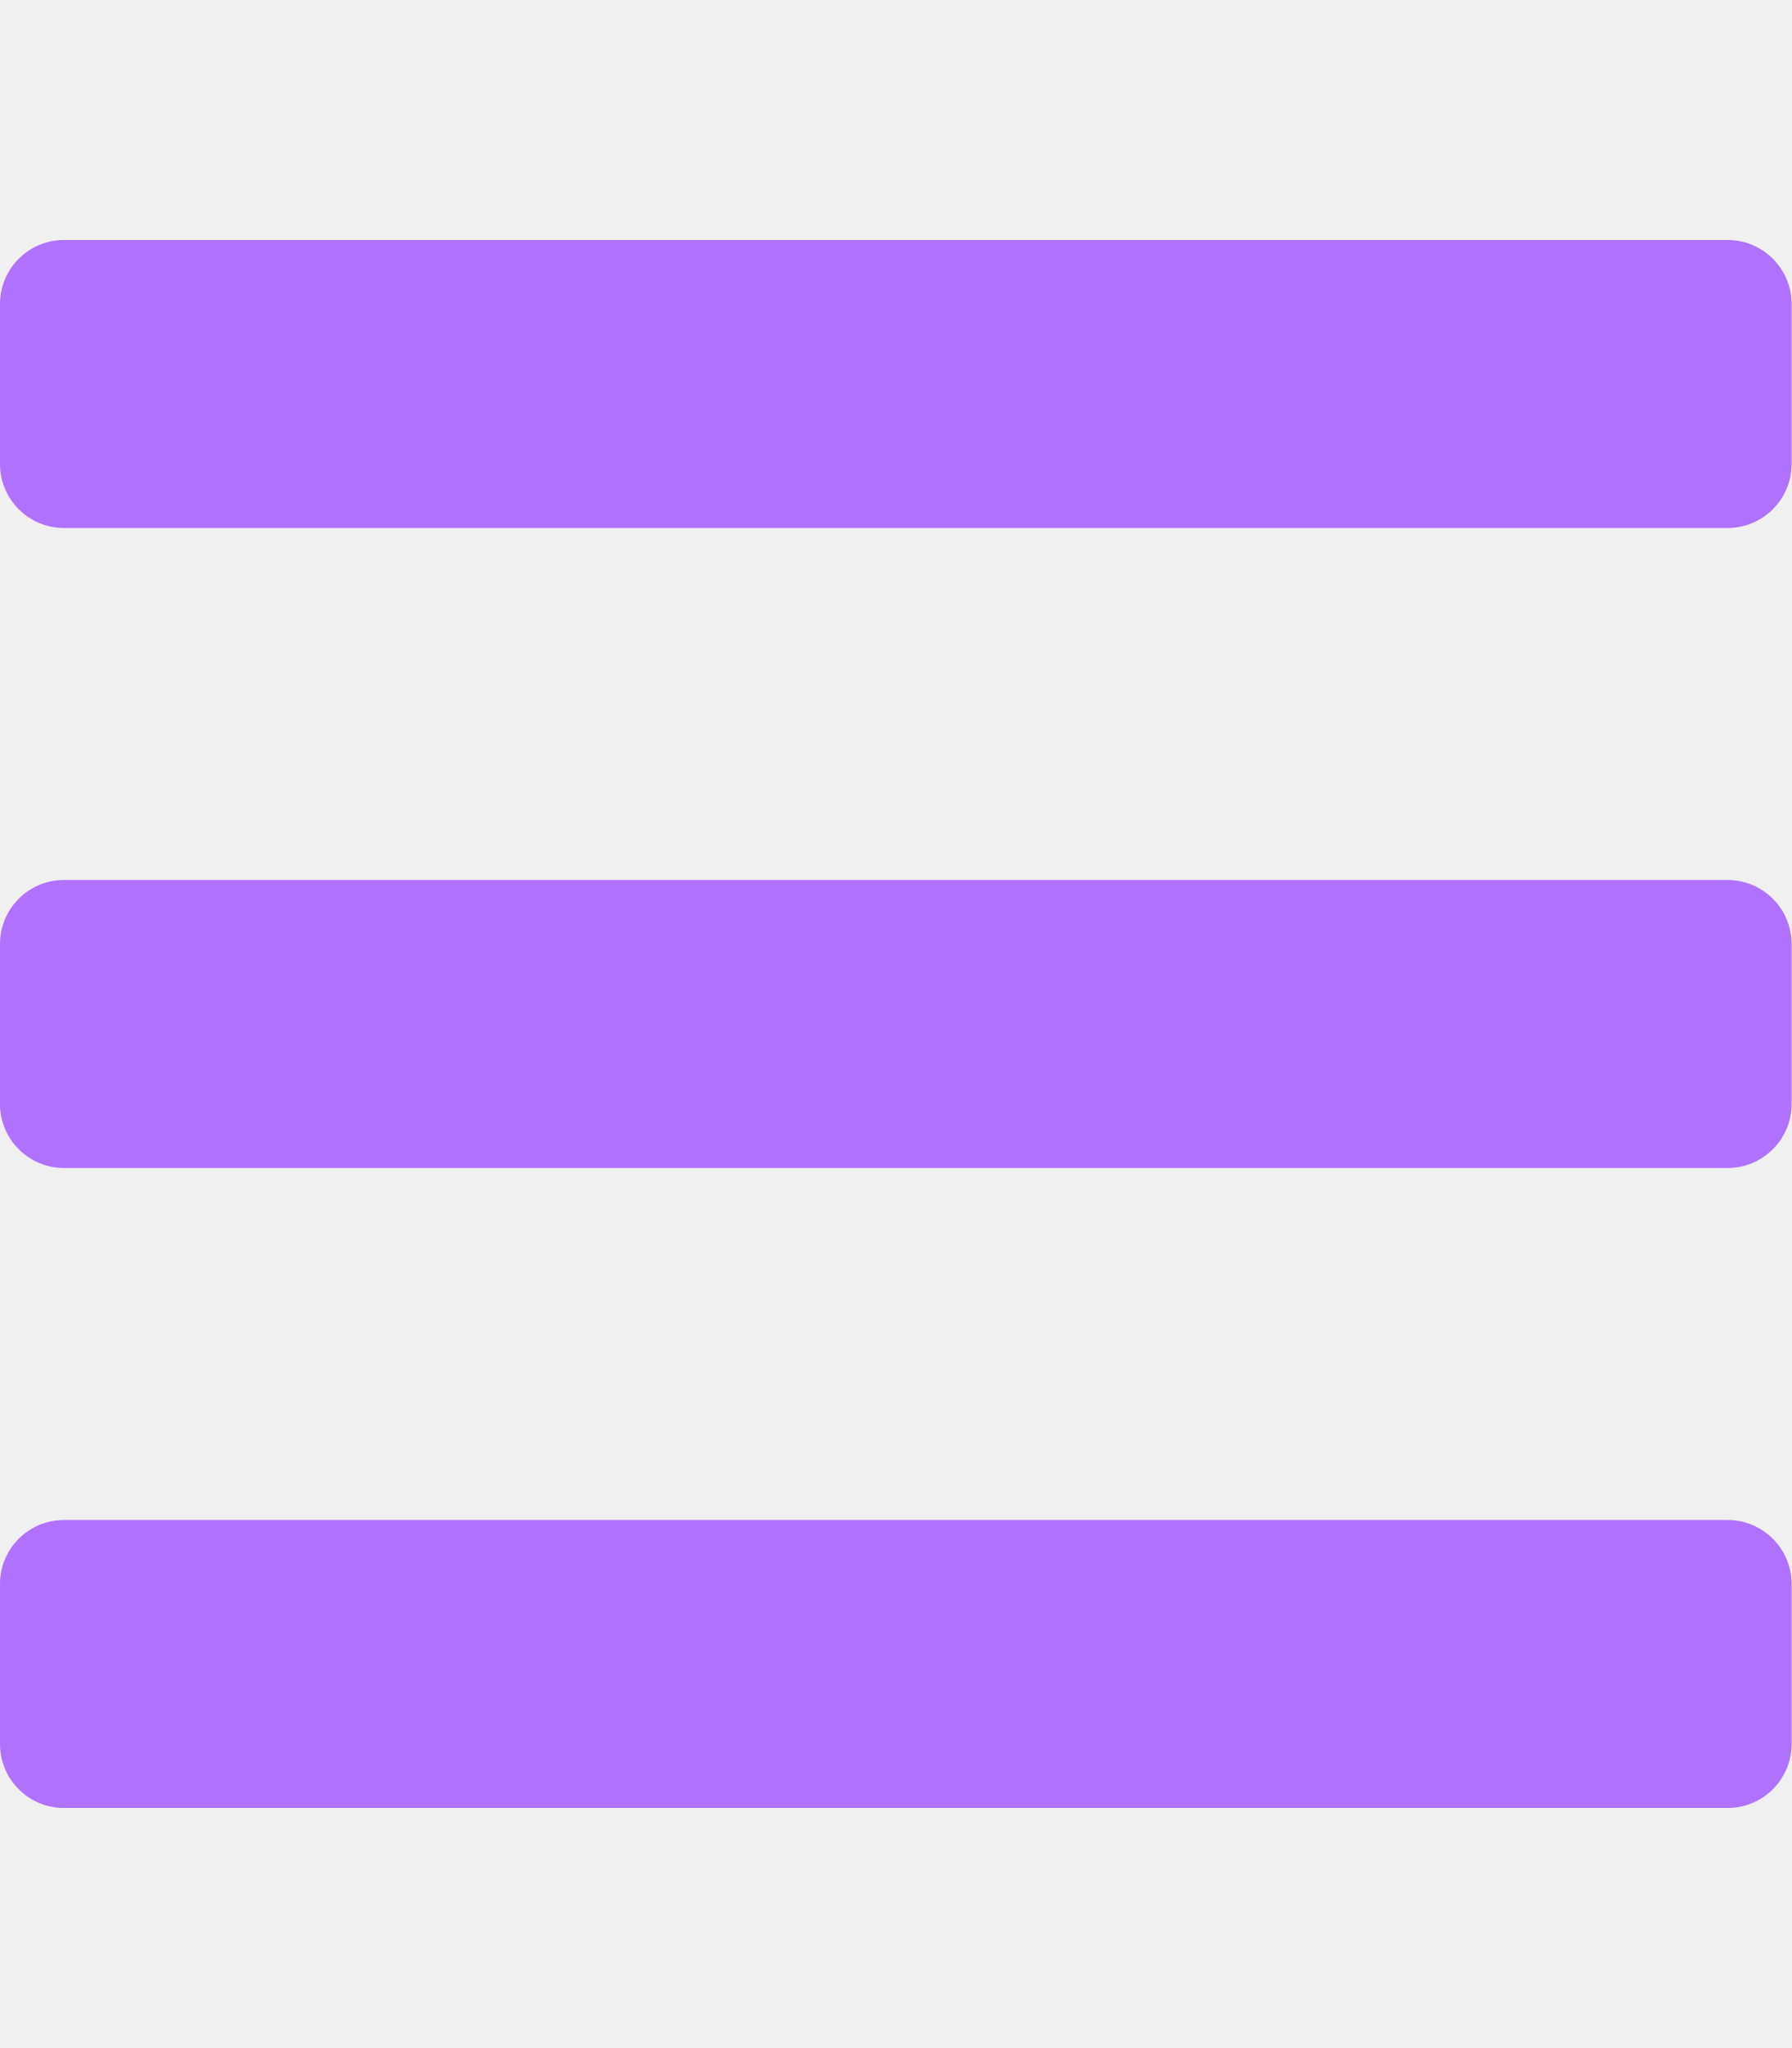
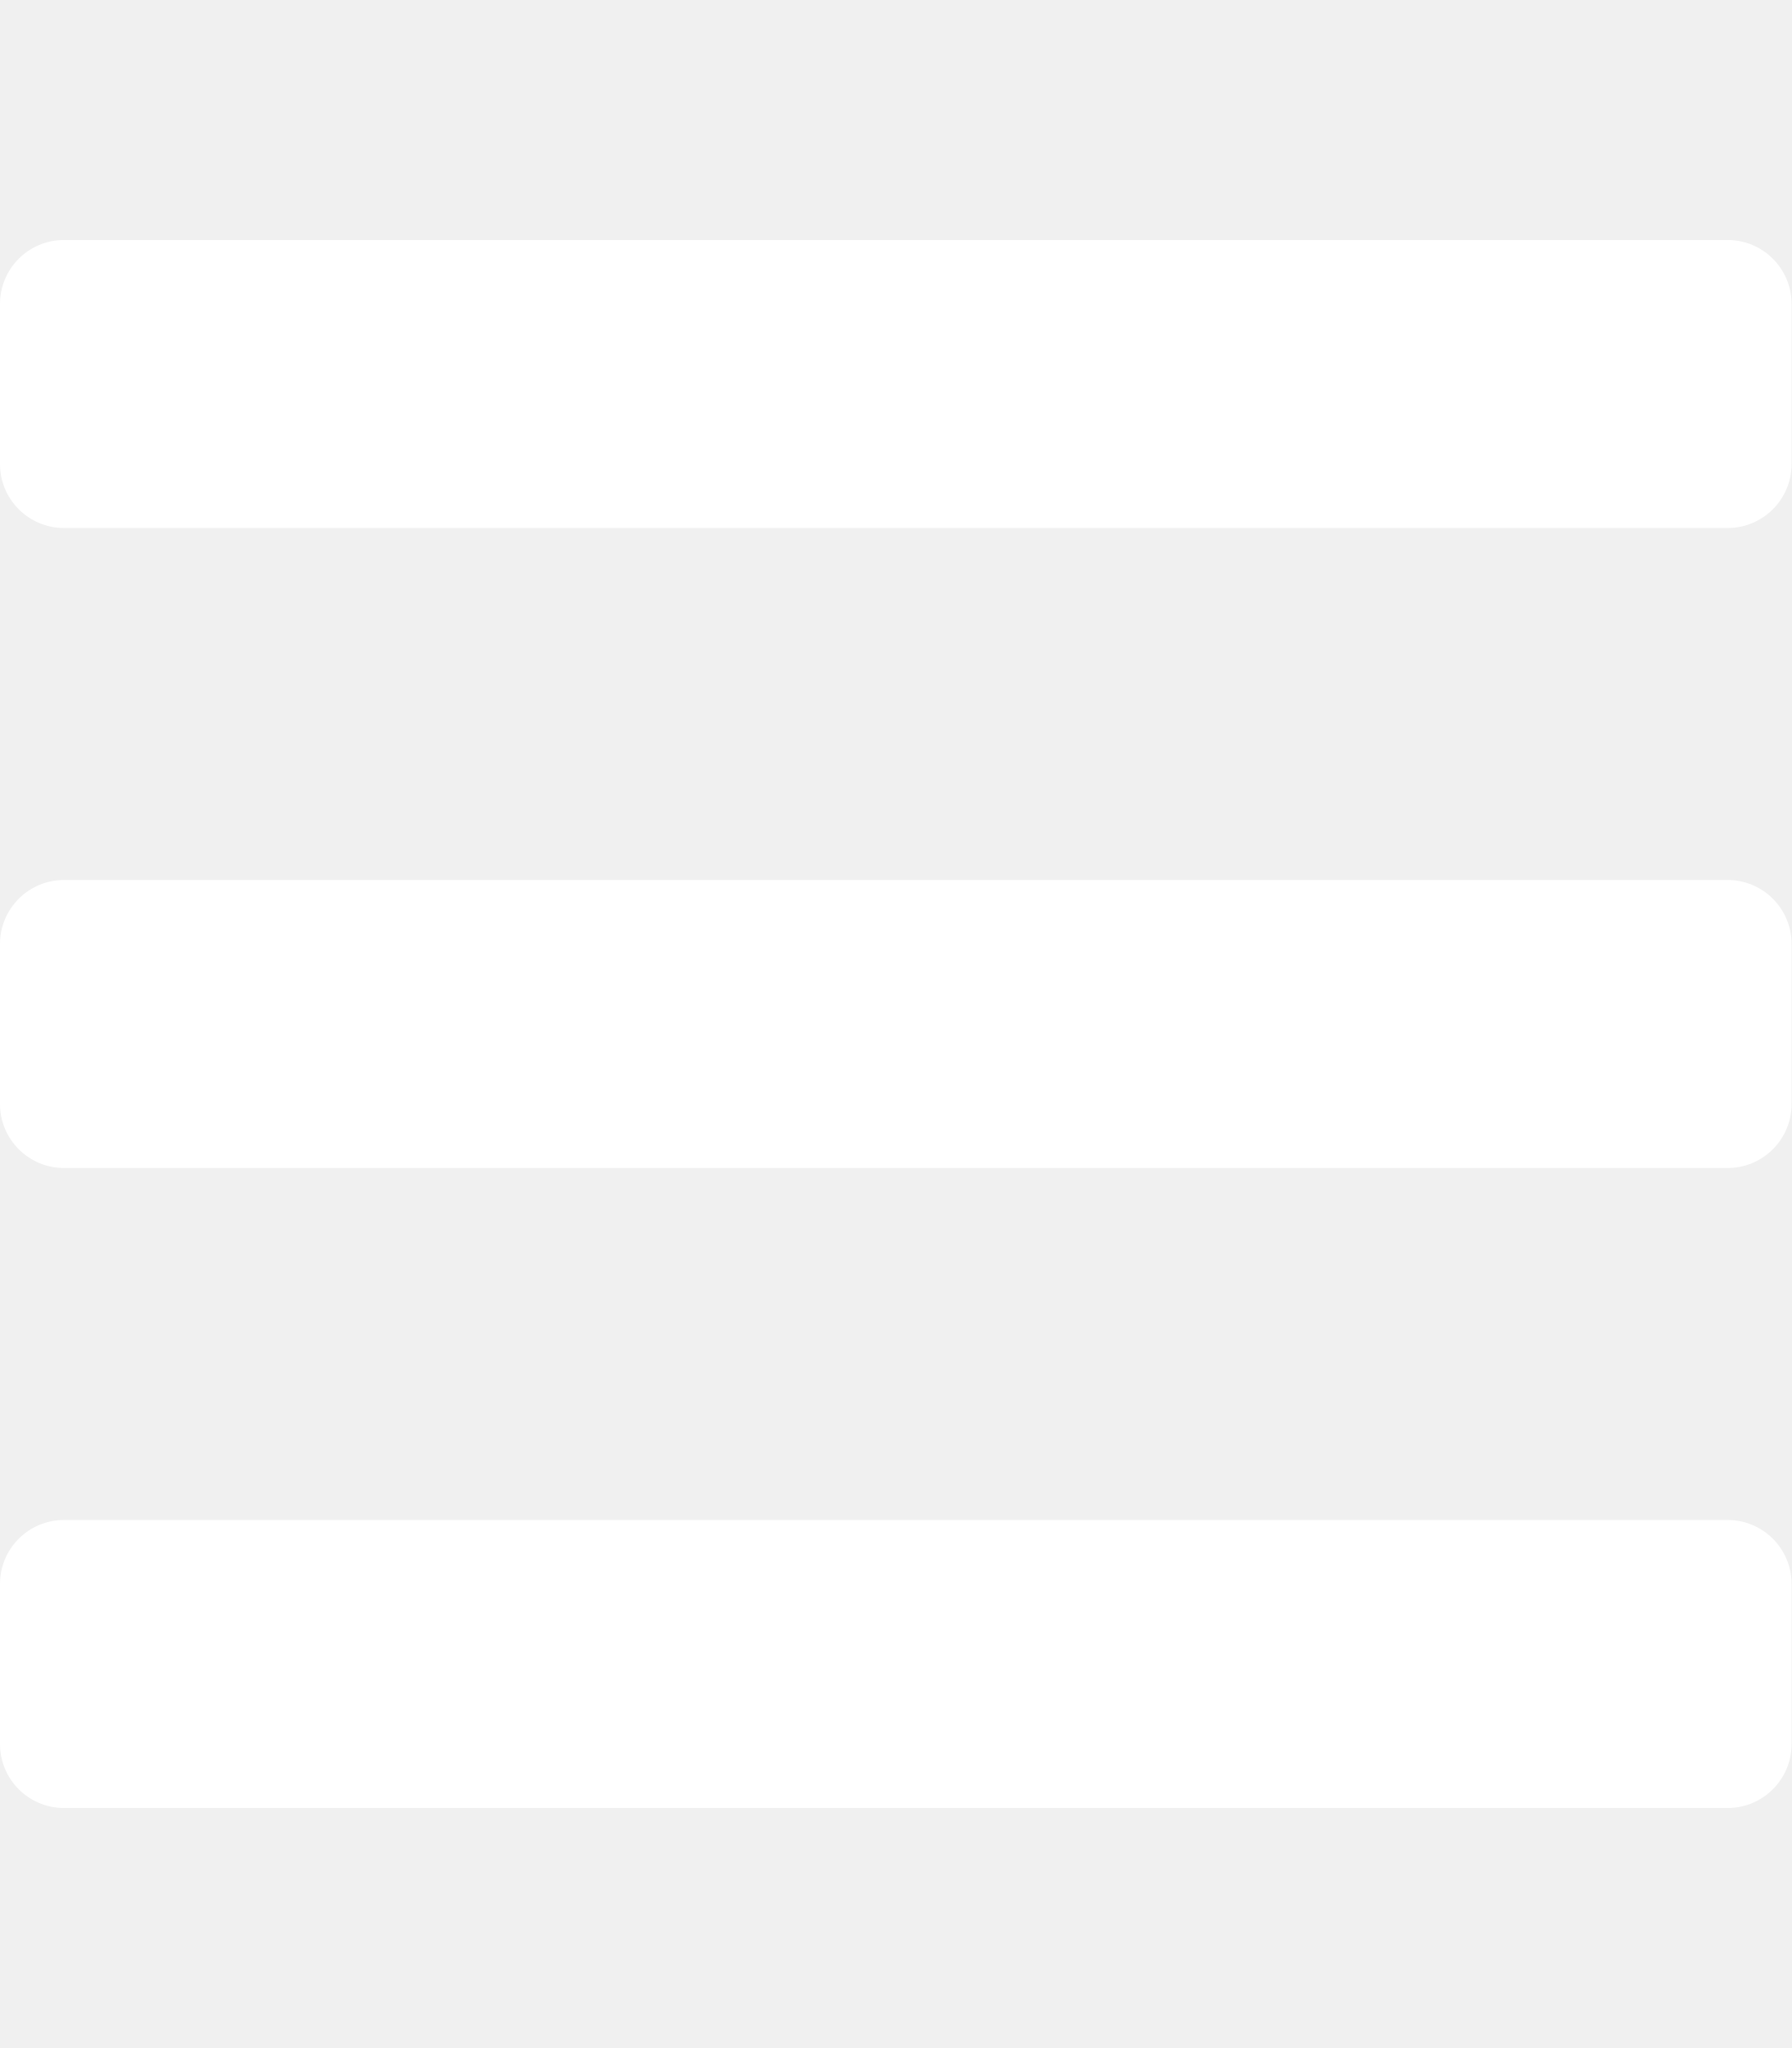
<svg xmlns="http://www.w3.org/2000/svg" aria-hidden="true" focusable="false" data-prefix="fas" data-icon="bars" class="svg-inline--fa fa-bars fa-w-14" role="img" viewBox="0 0 448 512">
-   <path fill="#b171ff" d="M16 132h416c8.837 0 16-7.163 16-16V76c0-8.837-7.163-16-16-16H16C7.163 60 0 67.163 0 76v40c0 8.837 7.163 16 16 16zm0 160h416c8.837 0 16-7.163 16-16v-40c0-8.837-7.163-16-16-16H16c-8.837 0-16 7.163-16 16v40c0 8.837 7.163 16 16 16zm0 160h416c8.837 0 16-7.163 16-16v-40c0-8.837-7.163-16-16-16H16c-8.837 0-16 7.163-16 16v40c0 8.837 7.163 16 16 16z" />
+   <path fill="#fff" d="M16 132h416c8.837 0 16-7.163 16-16V76c0-8.837-7.163-16-16-16H16C7.163 60 0 67.163 0 76v40c0 8.837 7.163 16 16 16zm0 160h416c8.837 0 16-7.163 16-16v-40c0-8.837-7.163-16-16-16H16c-8.837 0-16 7.163-16 16v40c0 8.837 7.163 16 16 16zm0 160h416c8.837 0 16-7.163 16-16v-40c0-8.837-7.163-16-16-16H16c-8.837 0-16 7.163-16 16v40c0 8.837 7.163 16 16 16z" />
</svg>
